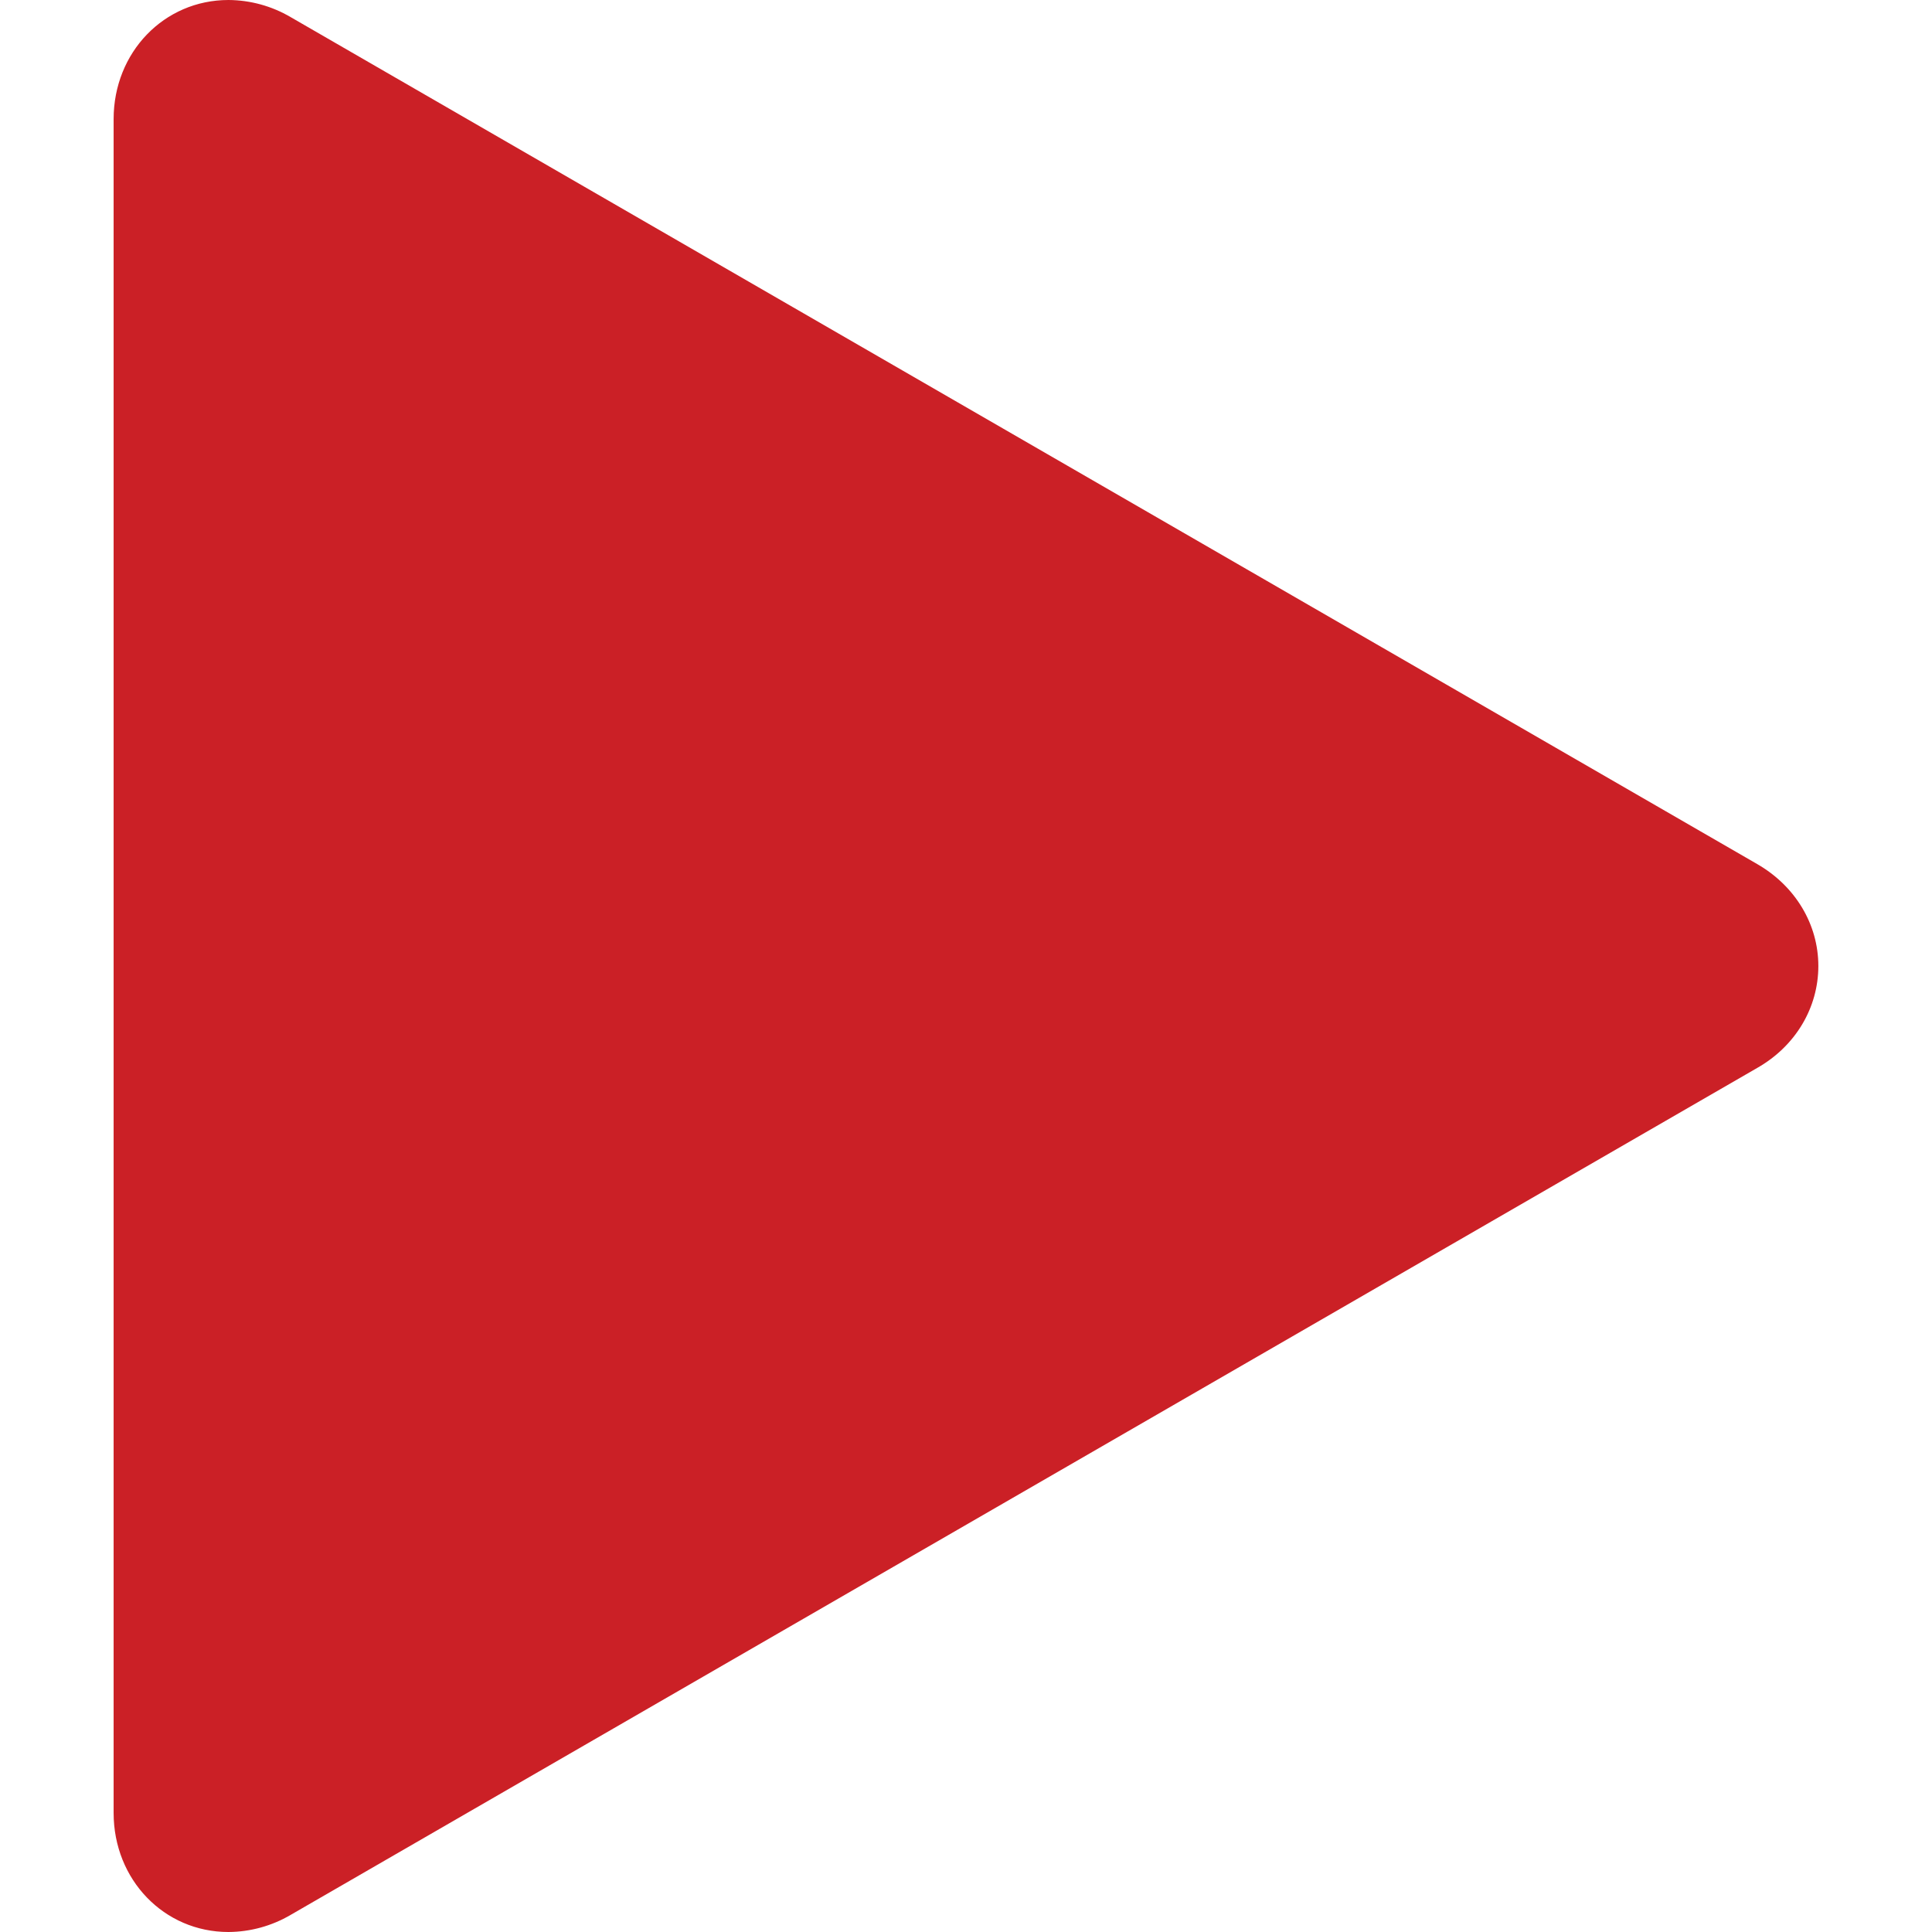
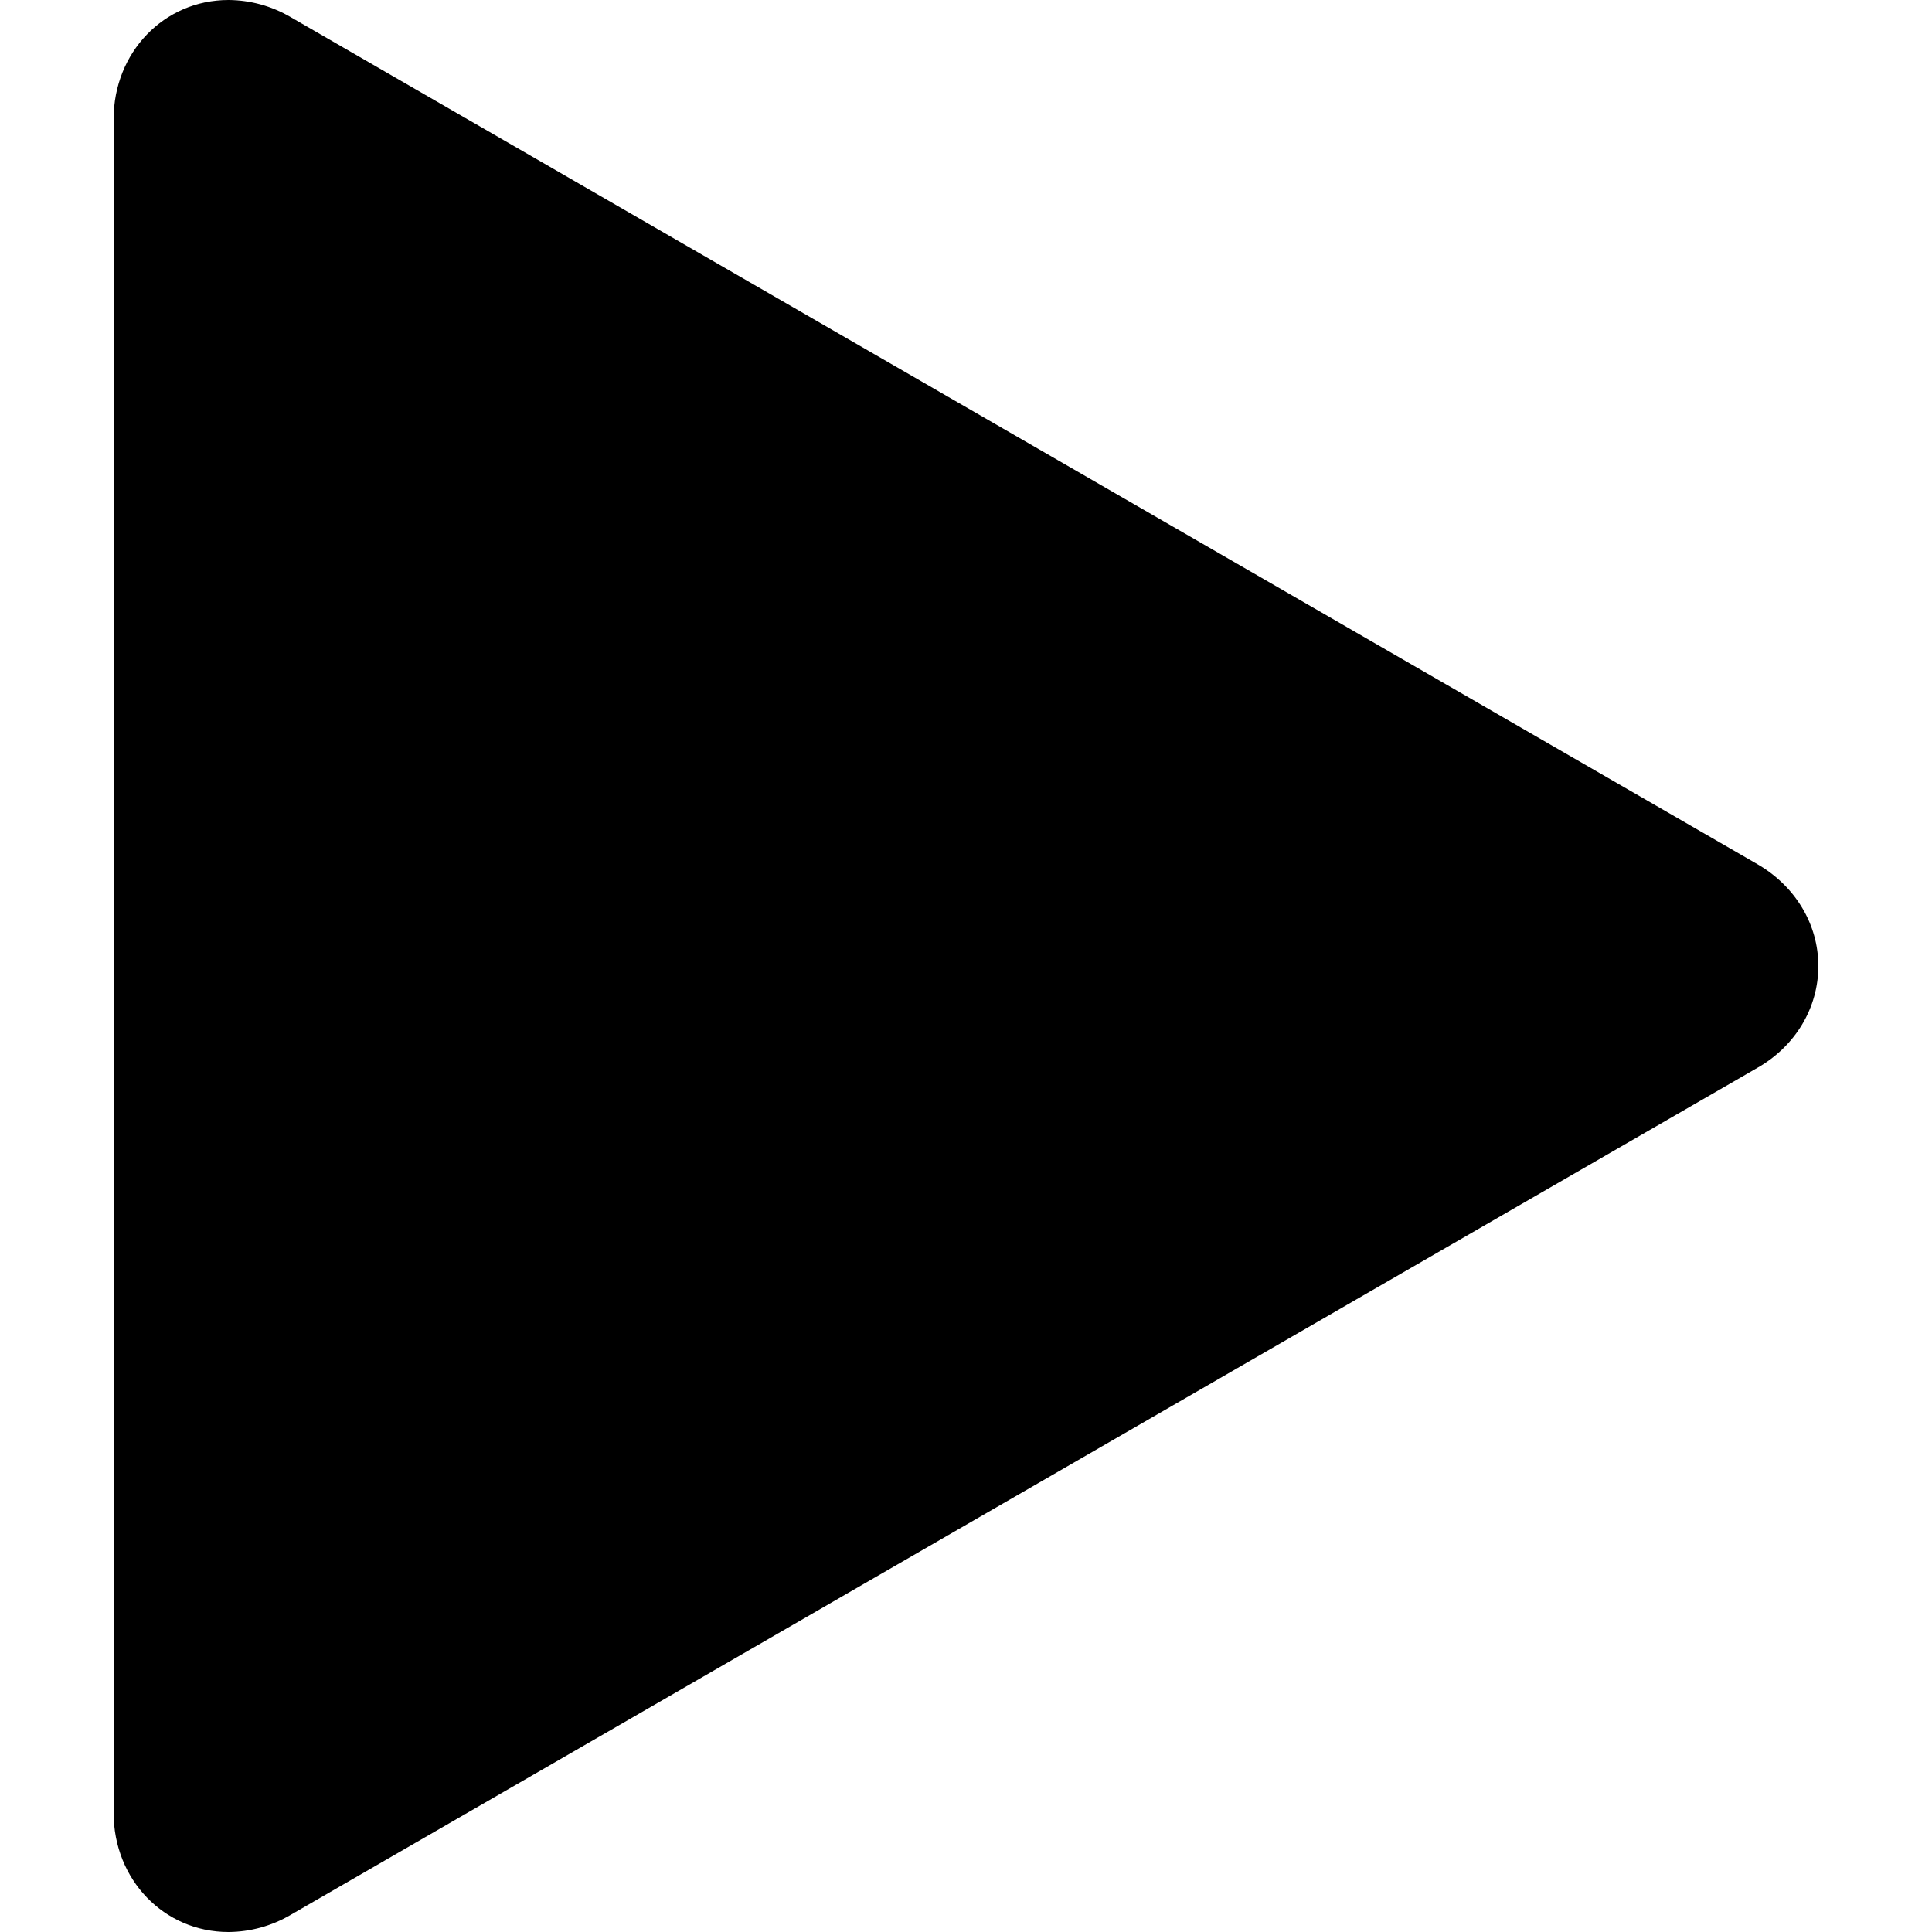
<svg xmlns="http://www.w3.org/2000/svg" id="Layer_1" data-name="Layer 1" viewBox="0 0 512 512">
-   <path d="M60.54,512c-17.06,0-30.43-13.86-30.43-31.56V31.55C30.12,13.86,43.48,0,60.55,0A32.94,32.94,0,0,1,77,4.52L465.7,229c10.13,5.85,16.18,16,16.18,27s-6,21.2-16.18,27L77,507.48A32.92,32.92,0,0,1,60.55,512Z" fill="#cb2026" />
+   <path d="M60.54,512c-17.06,0-30.43-13.86-30.43-31.56V31.55C30.12,13.86,43.48,0,60.55,0A32.94,32.94,0,0,1,77,4.52L465.7,229c10.13,5.85,16.18,16,16.18,27s-6,21.2-16.18,27L77,507.48A32.92,32.92,0,0,1,60.55,512Z" />
</svg>
